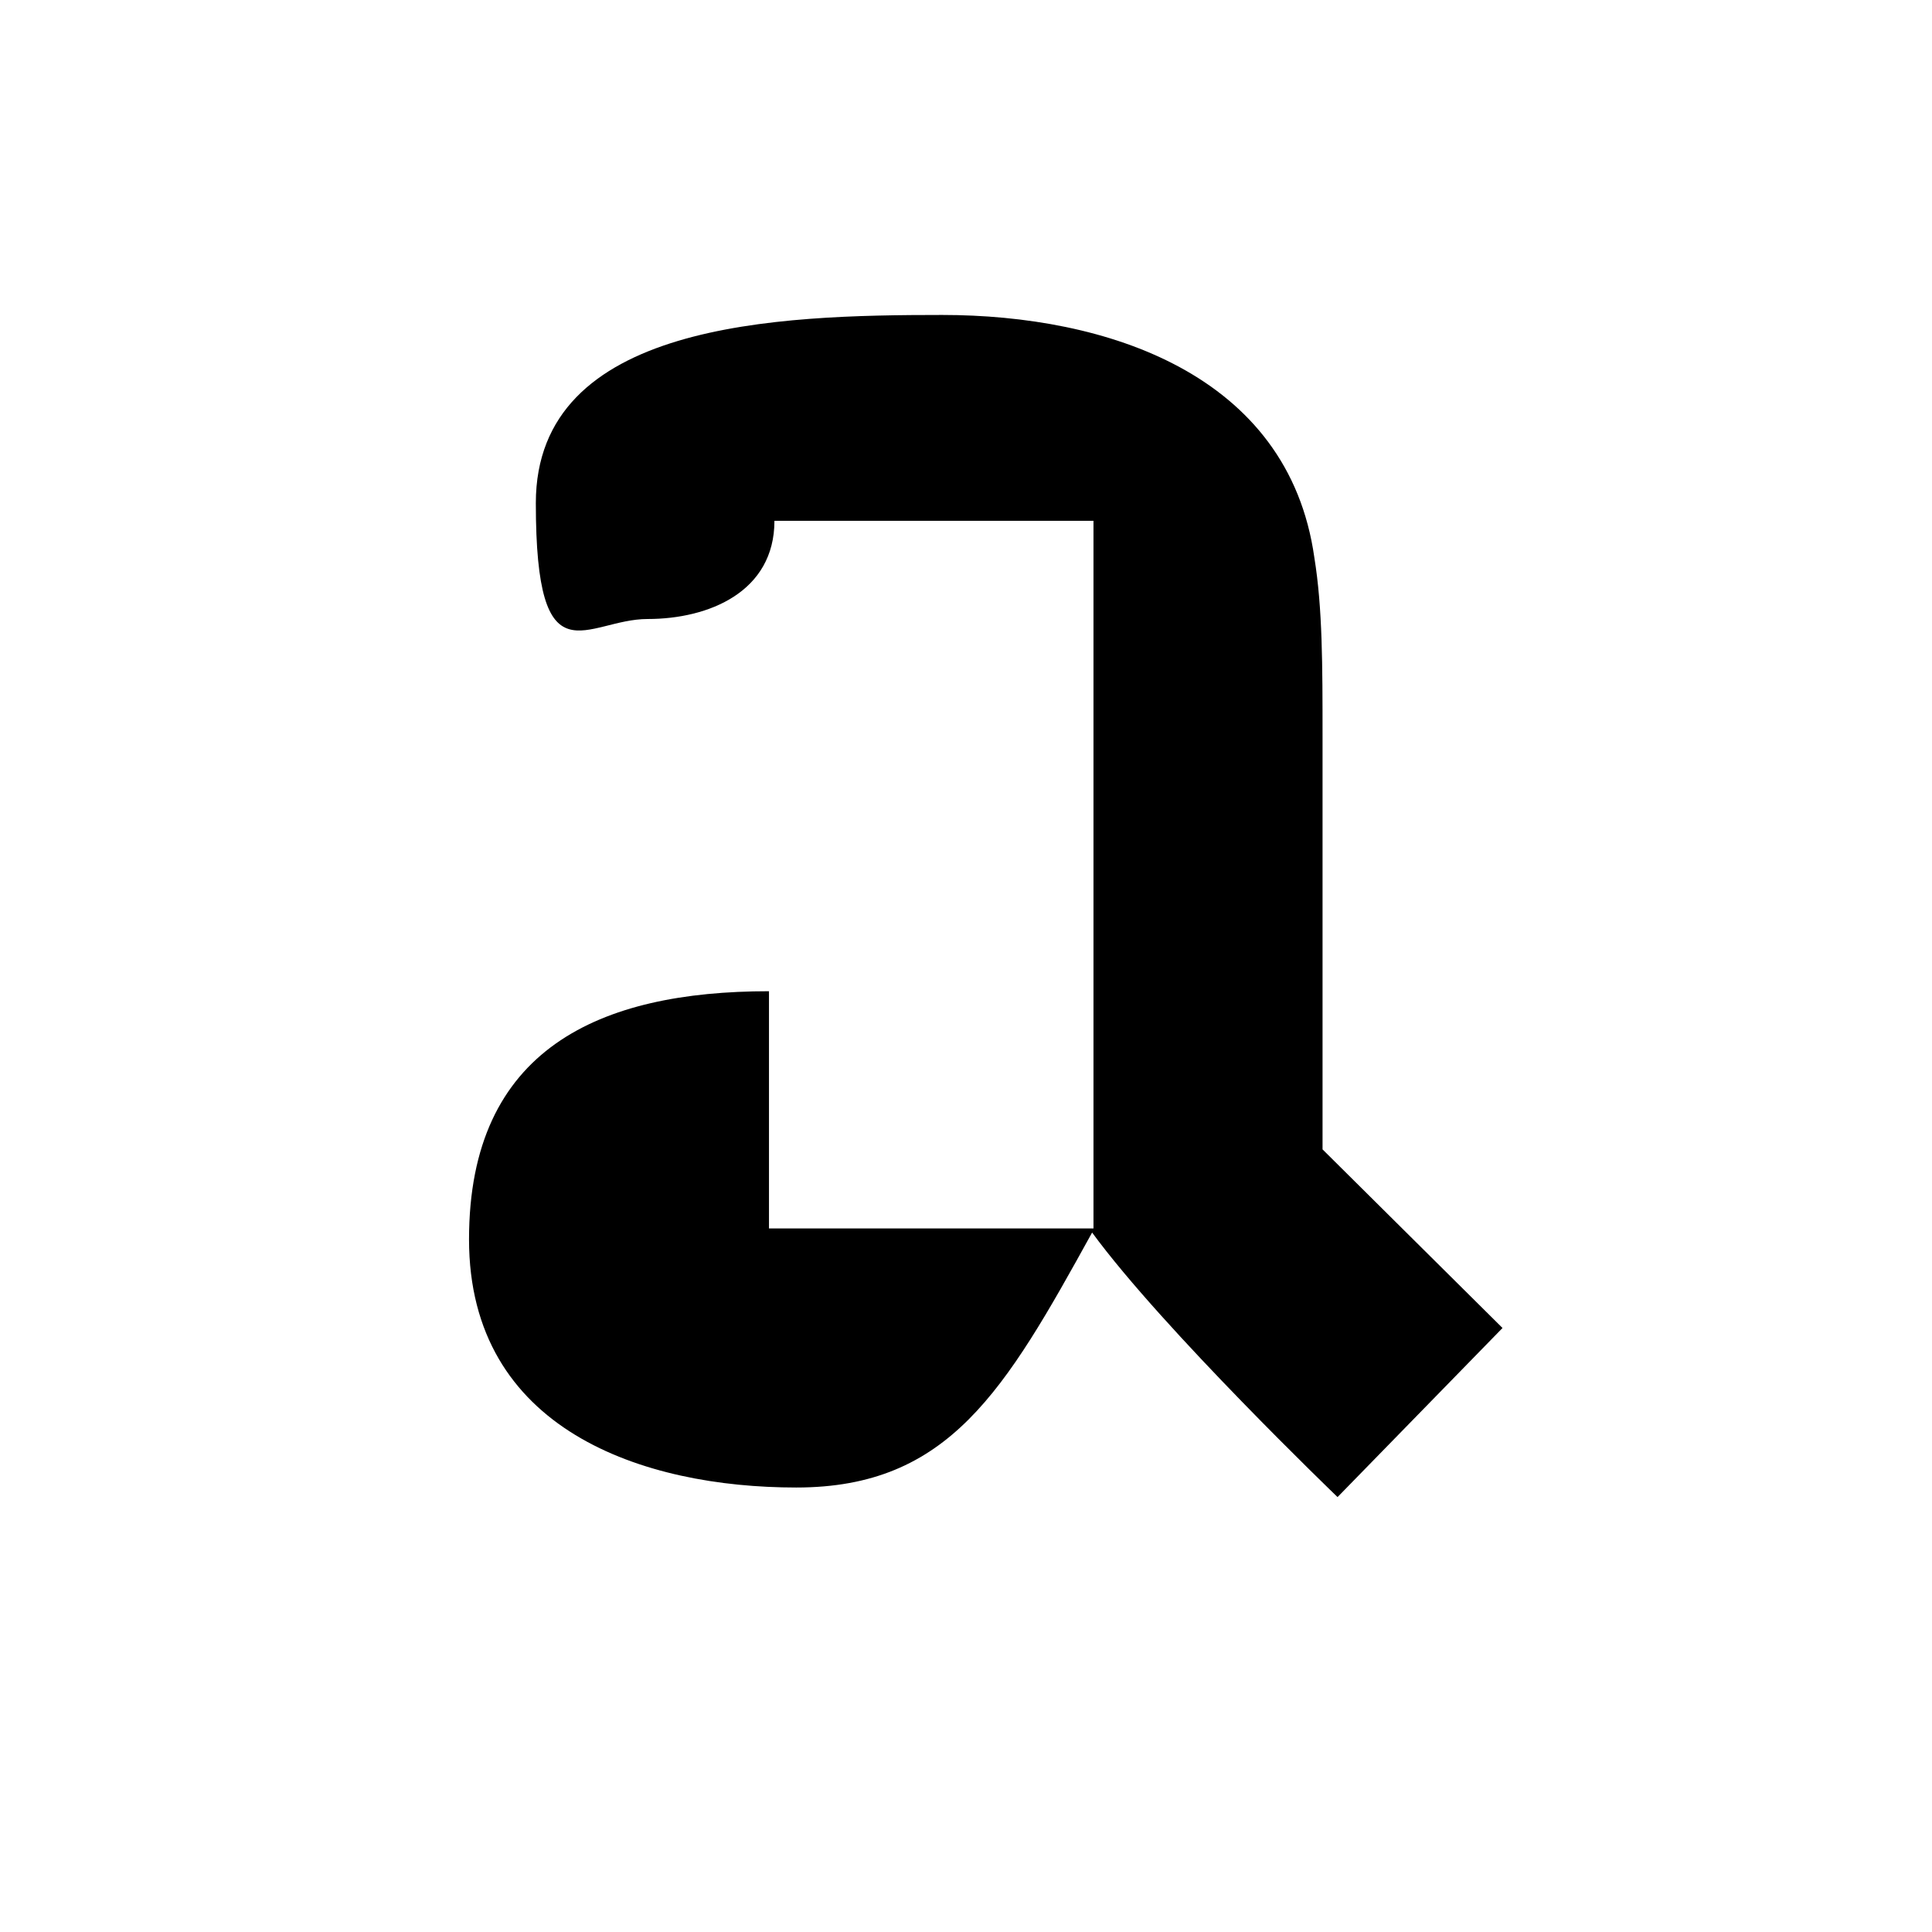
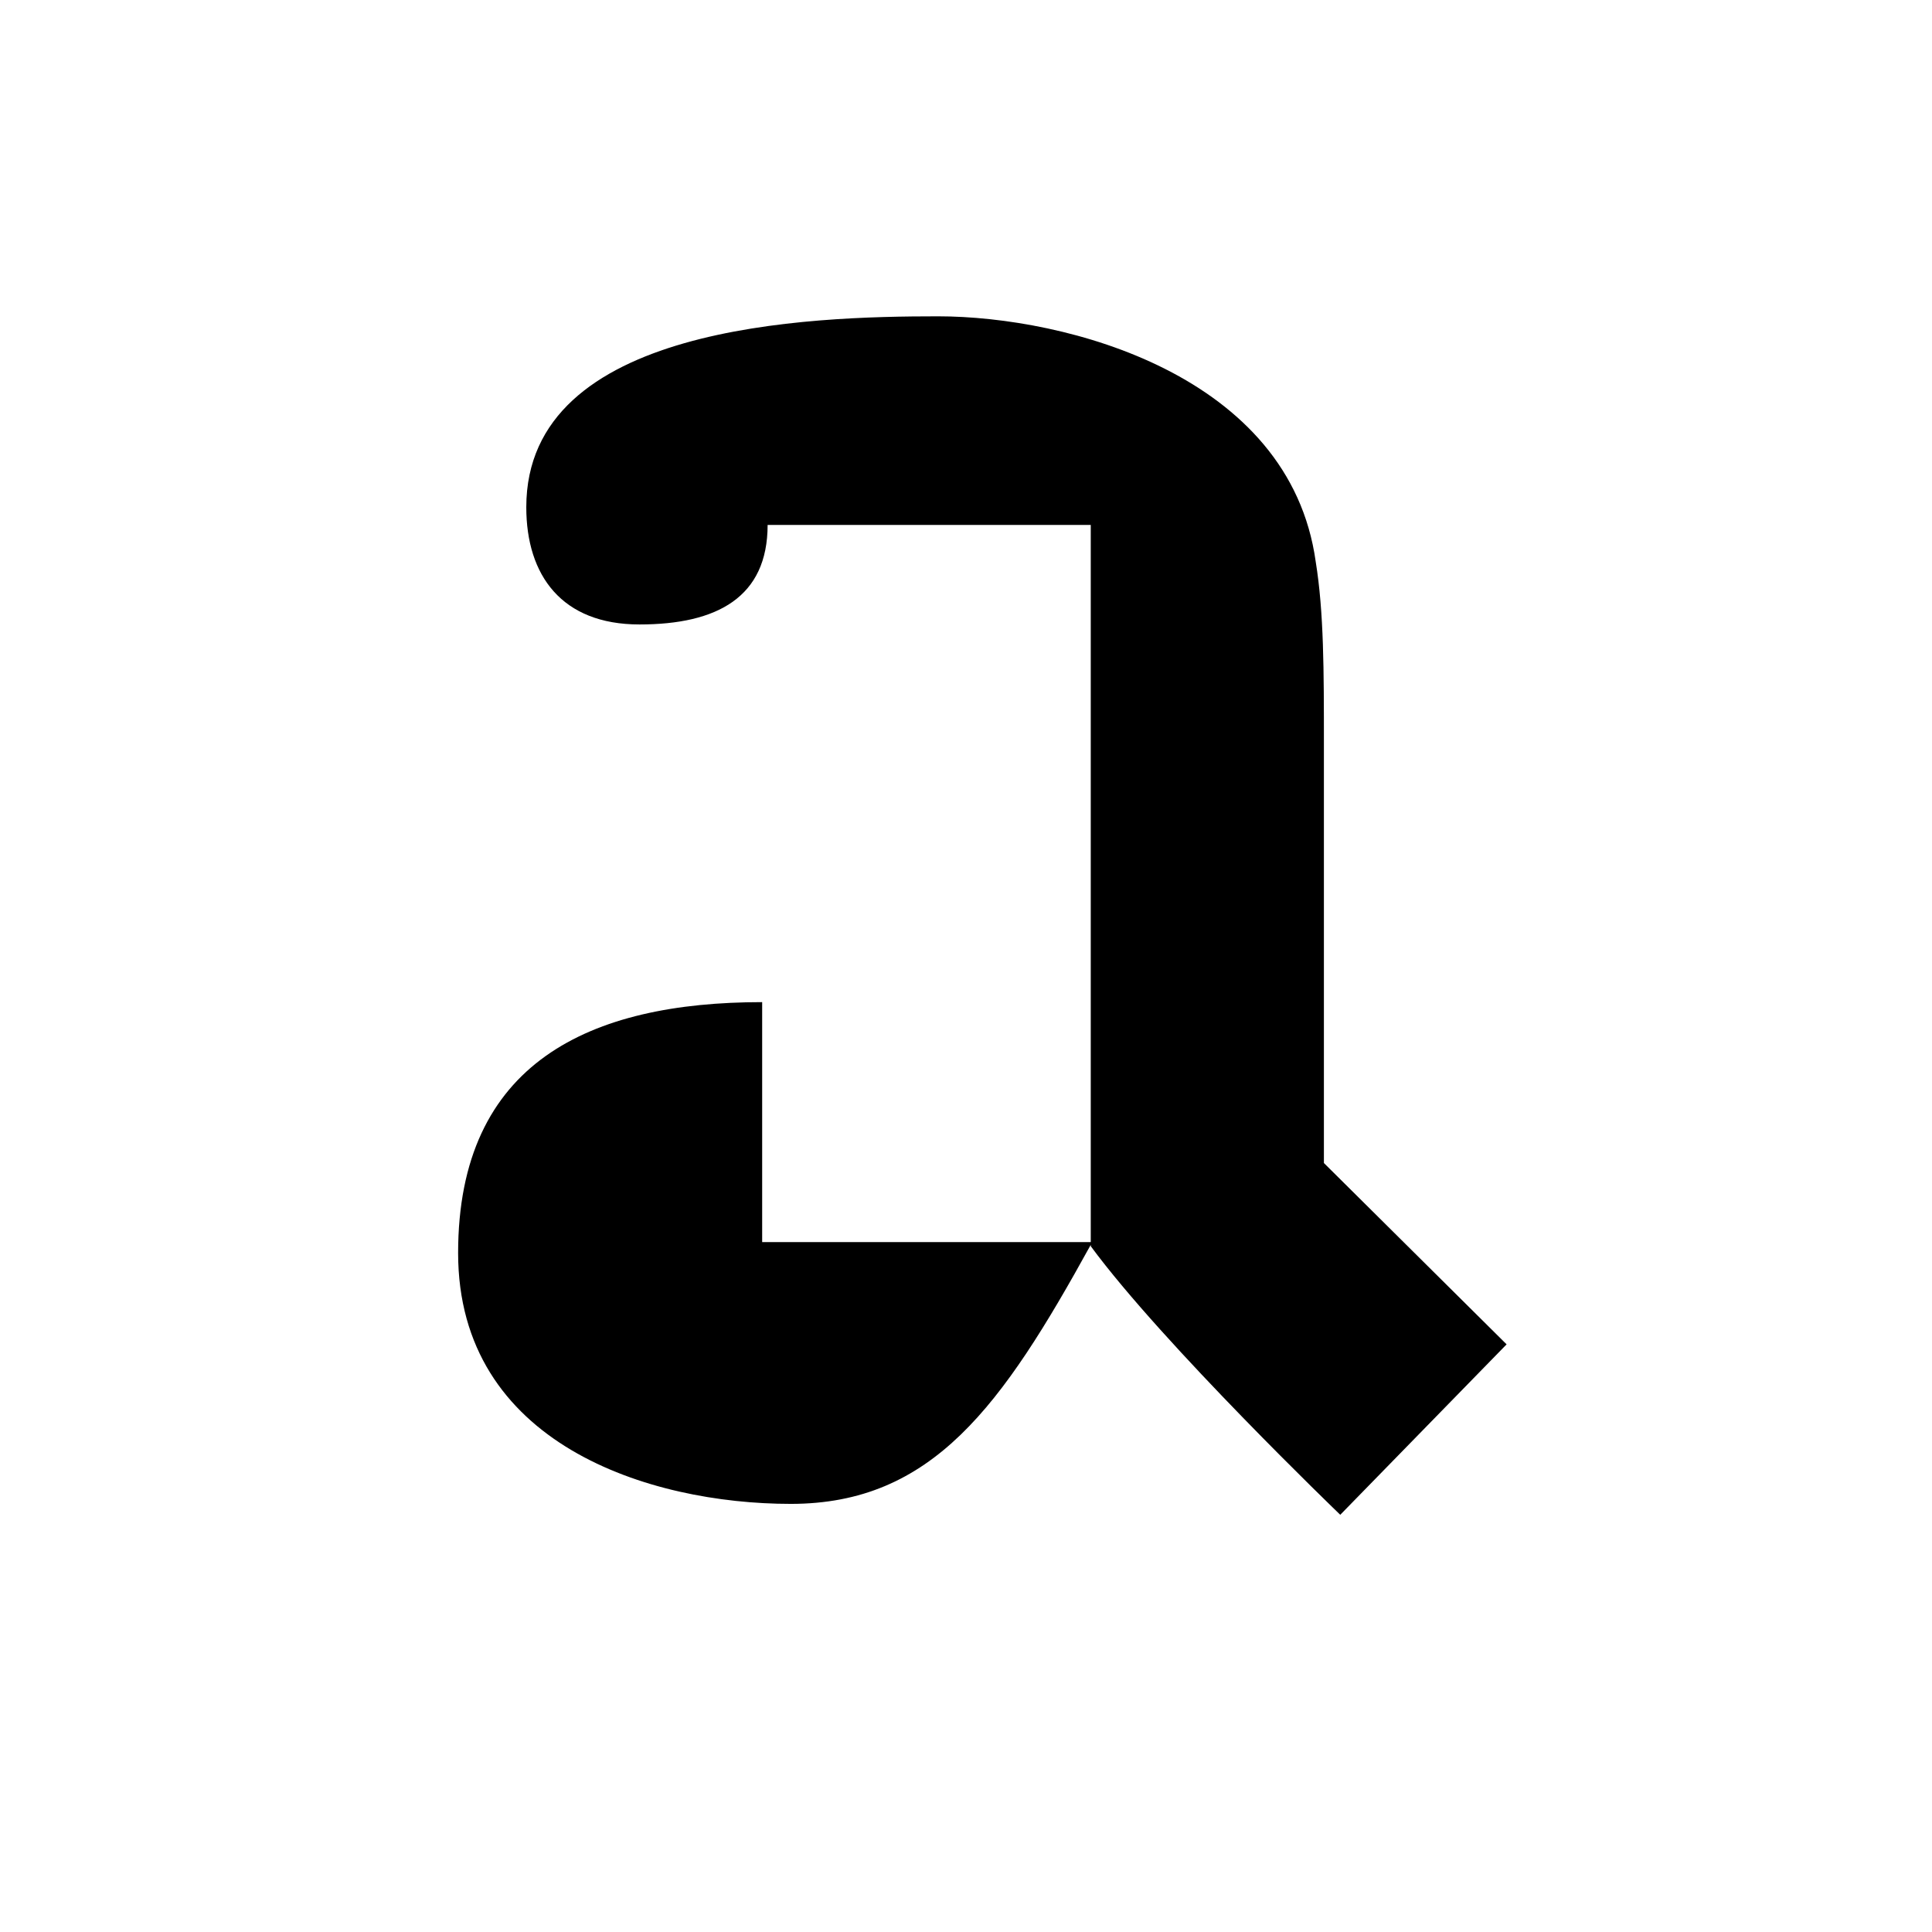
<svg xmlns="http://www.w3.org/2000/svg" id="Layer_1" version="1.1" viewBox="0 0 141.7 141.7">
-   <path d="M98.2,109.7l12-12.3-13.2-13.1v-30.3c0-5.2,0-9.4-.6-13.1-1.9-13.5-15.3-17.8-27.3-17.8s-29.8.5-29.8,13.8,3.7,8.5,8.2,8.5,9.3-2,9.3-7.2h23.4v51.9h-23.8v-17.4c-12.4,0-22,4.2-22,18.2s12.8,18.2,24,18.2,15.3-7.1,21.7-18.7c5.2,7.1,18,19.4,18,19.4" />
+   <path d="M80,91.3c-6.5,11.8-11.6,19-22,19s-24.4-4.4-24.4-18.4,9.7-18.4,22.3-18.4v17.6h24.1v-52.6h-23.7c0,5.3-3.7,7.3-9.4,7.3s-8.3-3.6-8.3-8.6c0-13.4,20.8-14,30.2-14s25.8,4.3,27.7,18c.6,3.7.6,8,.6,13.3v30.8l13.4,13.3-12.2,12.5s-13-12.5-18.3-19.7Z" />
</svg>
